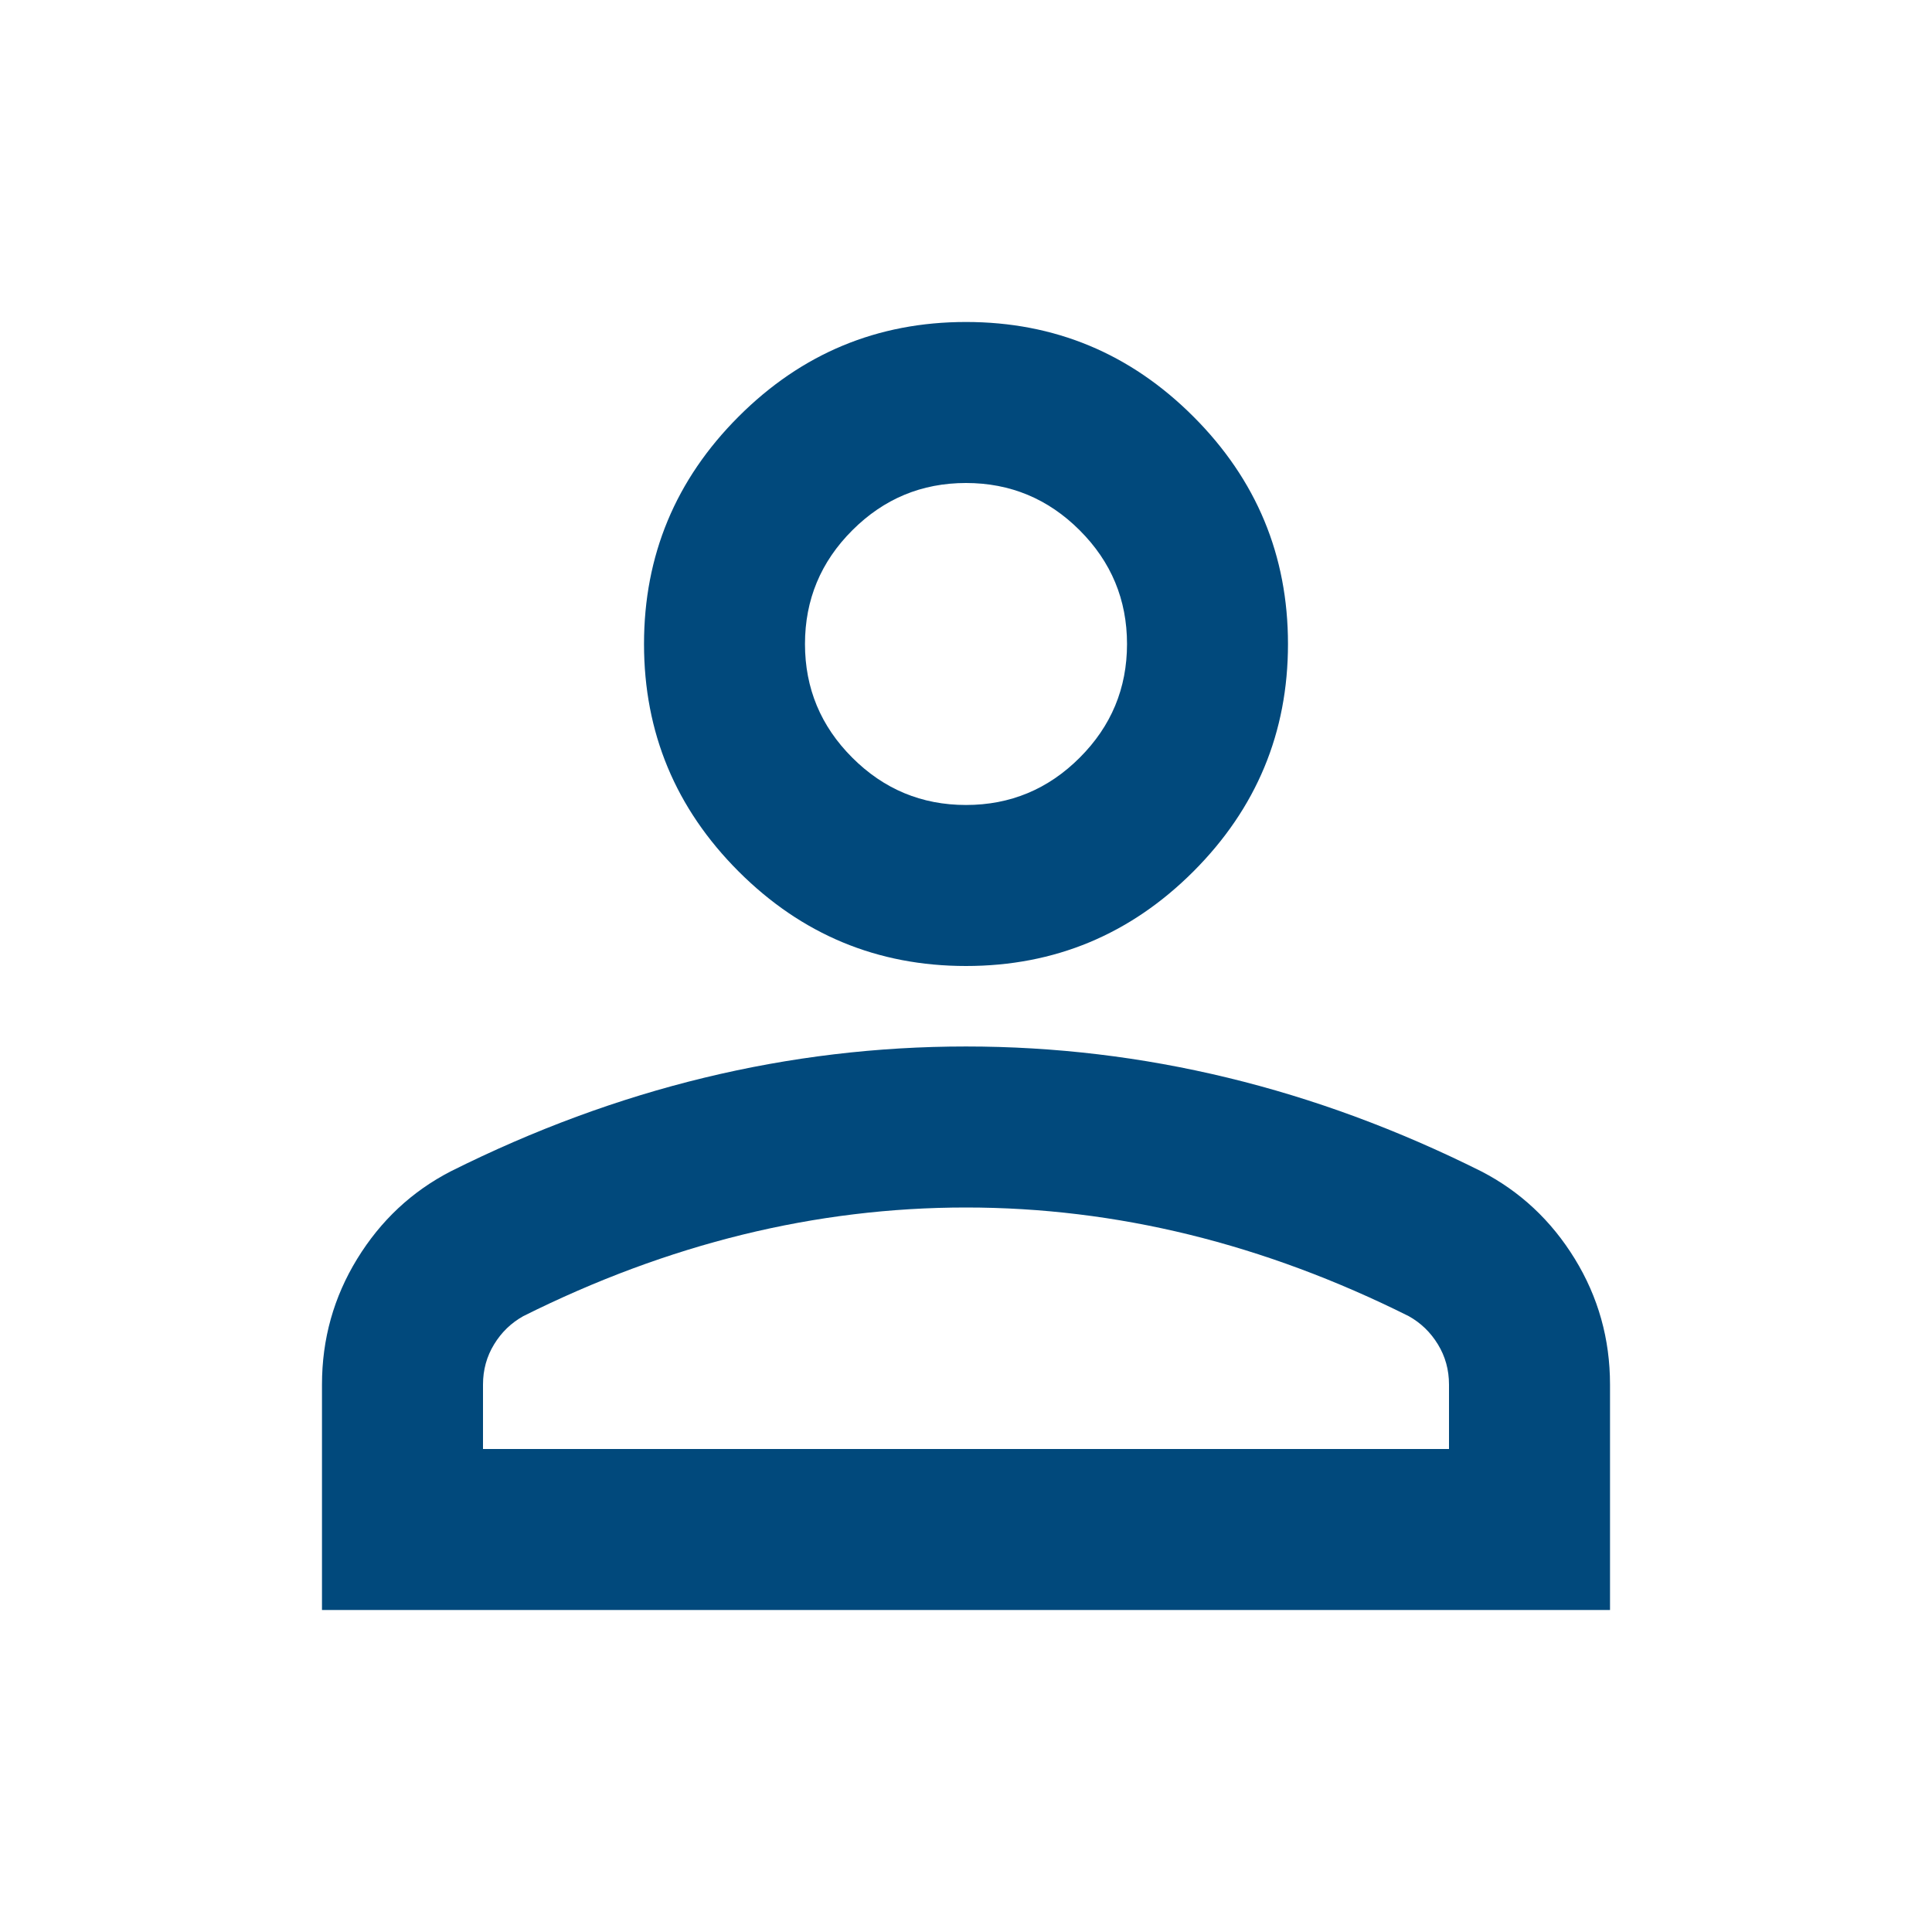
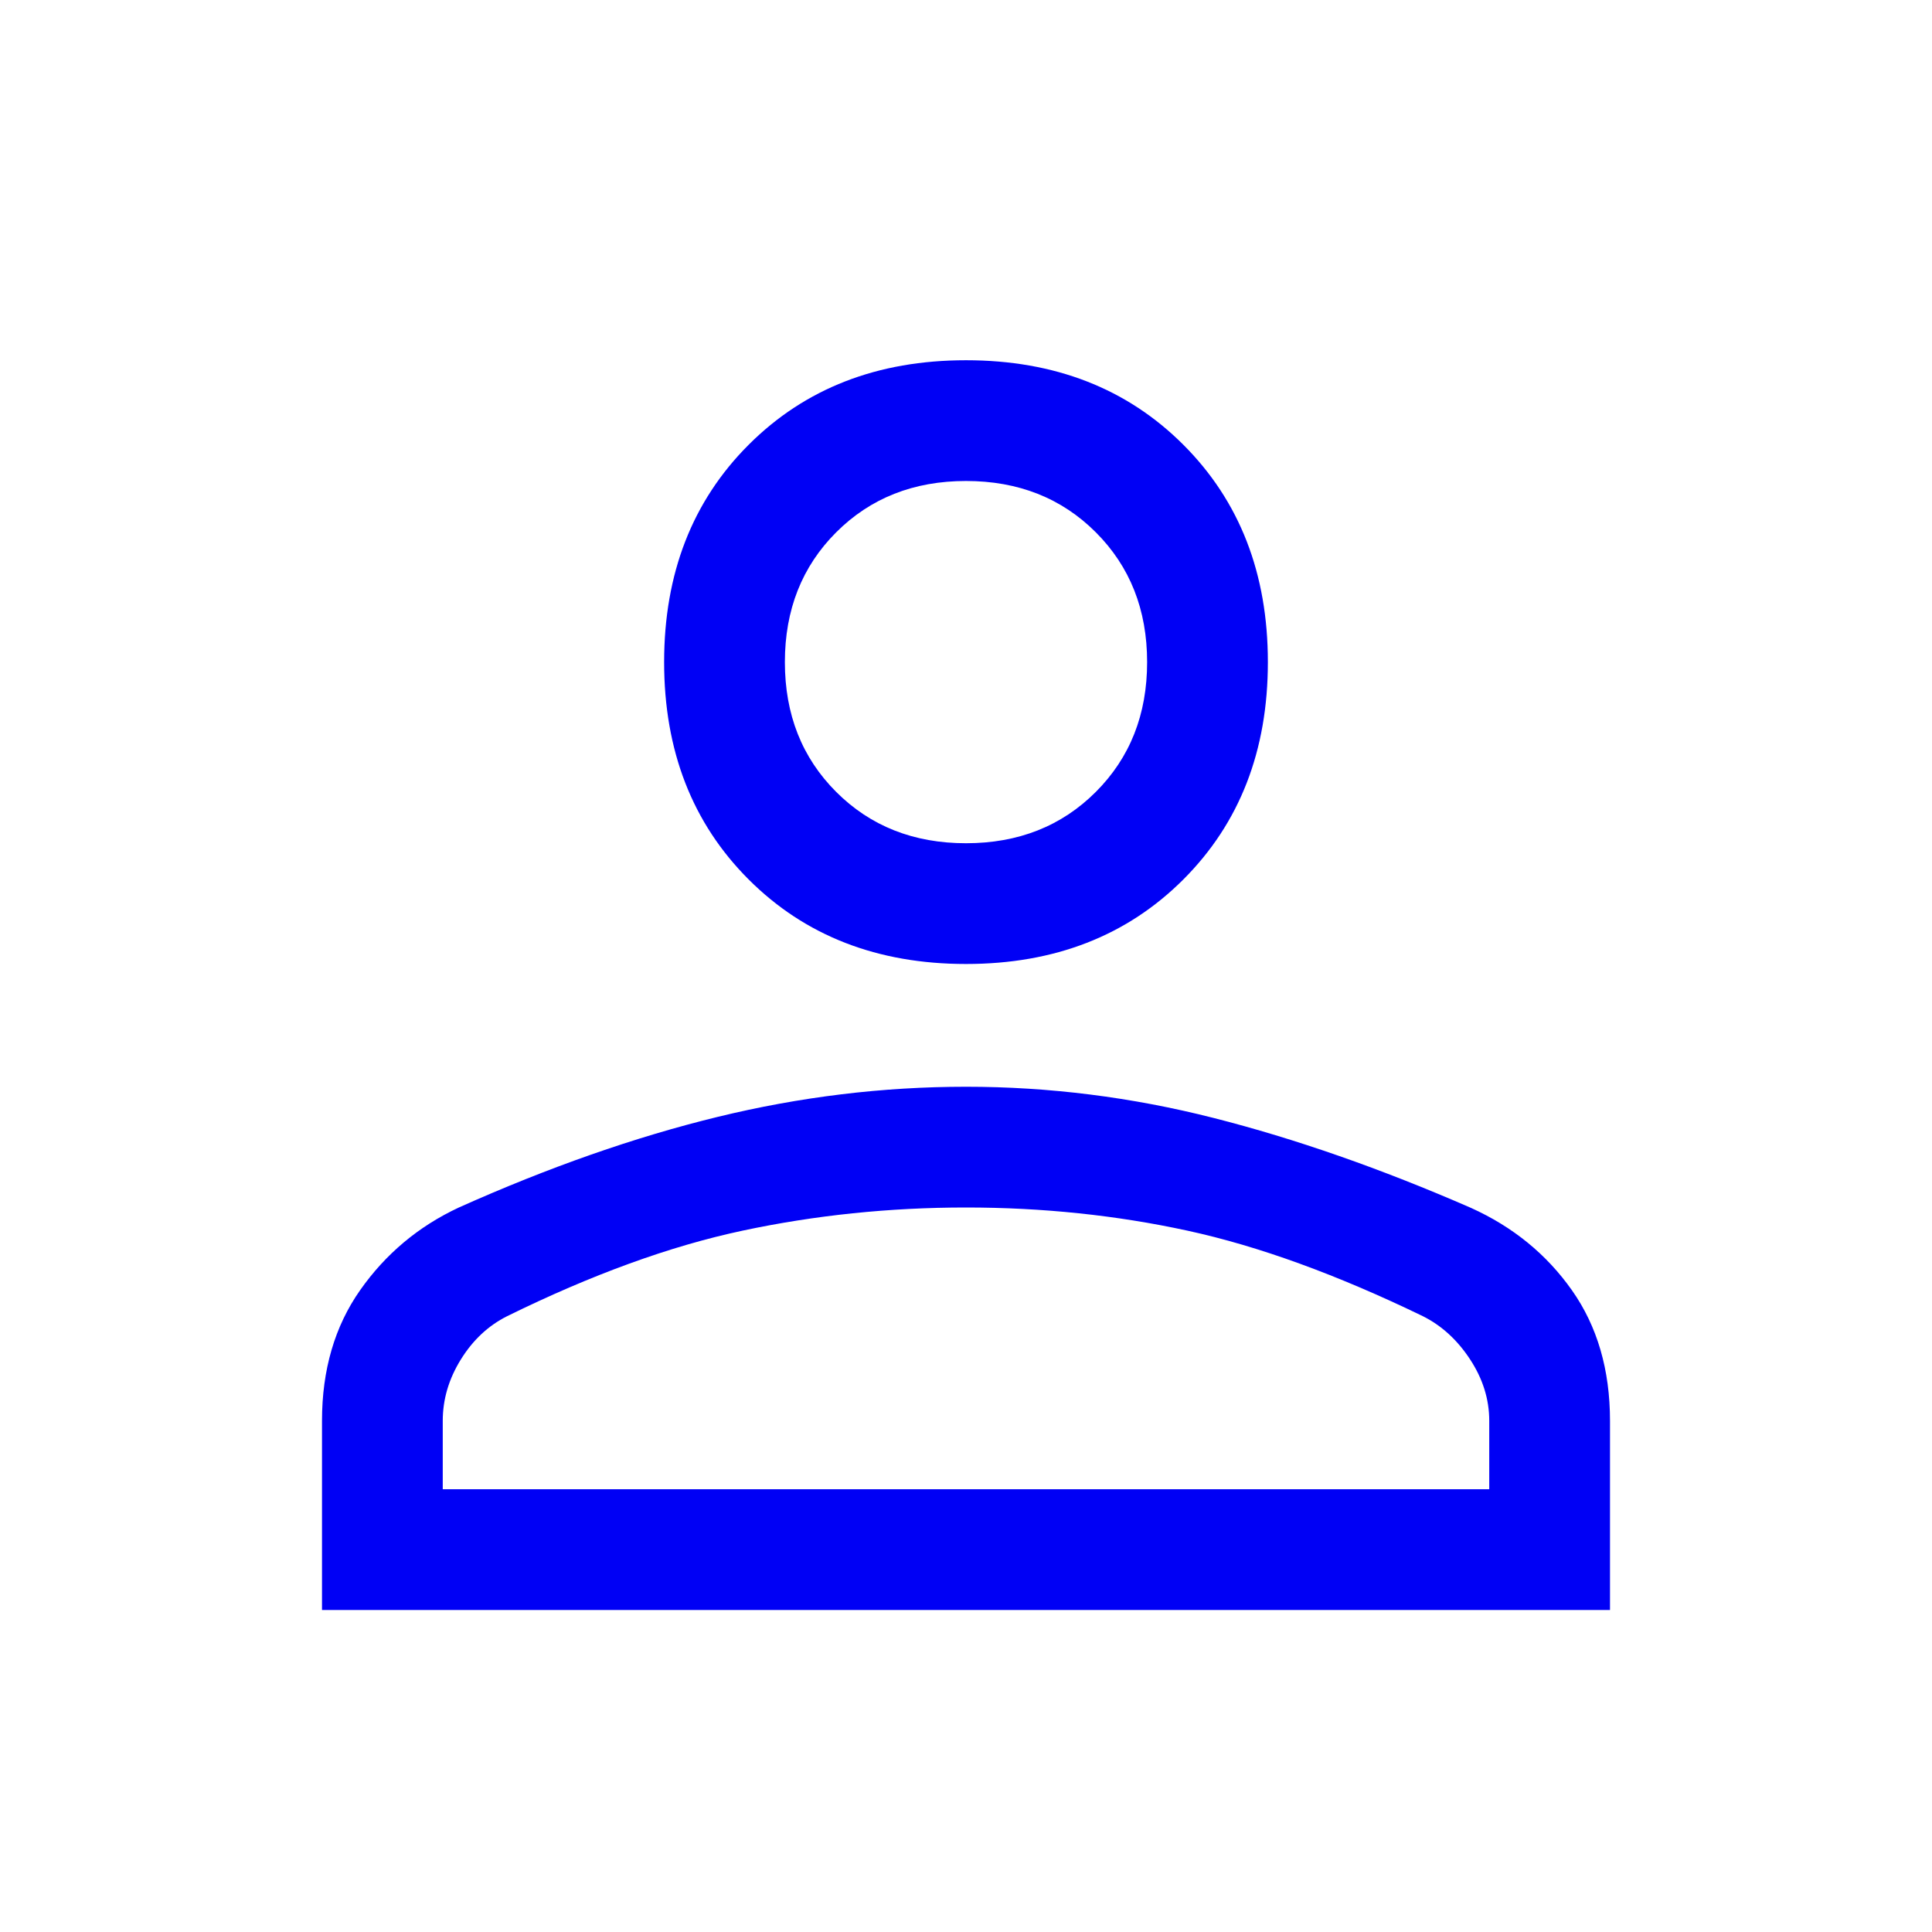
- <svg xmlns="http://www.w3.org/2000/svg" width="38" height="38" viewBox="0 0 38 38" fill="none">
-   <path d="M19 19C17.258 19 15.767 18.38 14.527 17.14C13.287 15.899 12.667 14.408 12.667 12.667C12.667 10.925 13.287 9.434 14.527 8.194C15.767 6.953 17.258 6.333 19 6.333C20.742 6.333 22.233 6.953 23.473 8.194C24.713 9.434 25.333 10.925 25.333 12.667C25.333 14.408 24.713 15.899 23.473 17.14C22.233 18.38 20.742 19 19 19ZM6.333 31.667V27.233C6.333 26.336 6.564 25.512 7.026 24.759C7.488 24.007 8.101 23.433 8.867 23.038C10.503 22.22 12.165 21.606 13.854 21.197C15.543 20.788 17.258 20.583 19 20.583C20.742 20.583 22.457 20.788 24.146 21.197C25.835 21.606 27.497 22.22 29.133 23.038C29.899 23.433 30.512 24.007 30.974 24.759C31.436 25.512 31.667 26.336 31.667 27.233V31.667H6.333ZM9.5 28.5H28.5V27.233C28.5 26.943 28.427 26.679 28.282 26.442C28.137 26.204 27.946 26.02 27.708 25.887C26.283 25.175 24.845 24.641 23.394 24.284C21.942 23.928 20.478 23.75 19 23.75C17.522 23.75 16.058 23.928 14.606 24.284C13.155 24.641 11.717 25.175 10.292 25.887C10.054 26.02 9.863 26.204 9.718 26.442C9.573 26.679 9.5 26.943 9.5 27.233V28.5ZM19 15.833C19.871 15.833 20.616 15.523 21.236 14.903C21.857 14.283 22.167 13.537 22.167 12.667C22.167 11.796 21.857 11.05 21.236 10.43C20.616 9.81 19.871 9.5 19 9.5C18.129 9.5 17.384 9.81 16.764 10.43C16.143 11.05 15.833 11.796 15.833 12.667C15.833 13.537 16.143 14.283 16.764 14.903C17.384 15.523 18.129 15.833 19 15.833Z" fill="#01497C" />
+ <svg xmlns="http://www.w3.org/2000/svg" height="48px" viewBox="0 -960 960 960" width="48px" fill="#0000F5">
+   <path d="M480-481q-66 0-108-42t-42-108q0-66 42-108t108-42q66 0 108 42t42 108q0 66-42 108t-108 42ZM160-160v-94q0-38 19-65t49-41q67-30 128.5-45T480-420q62 0 123 15.5t127.92 44.69q31.3 14.13 50.19 40.97Q800-292 800-254v94H160Zm60-60h520v-34q0-16-9.5-30.5T707-306q-64-31-117-42.5T480-360q-57 0-111 11.5T252-306q-14 7-23 21.5t-9 30.5v34Zm260-321q39 0 64.5-25.5T570-631q0-39-25.5-64.5T480-721q-39 0-64.5 25.5T390-631q0 39 25.5 64.5T480-541Zm0-90Zm0 411Z" />
</svg>
